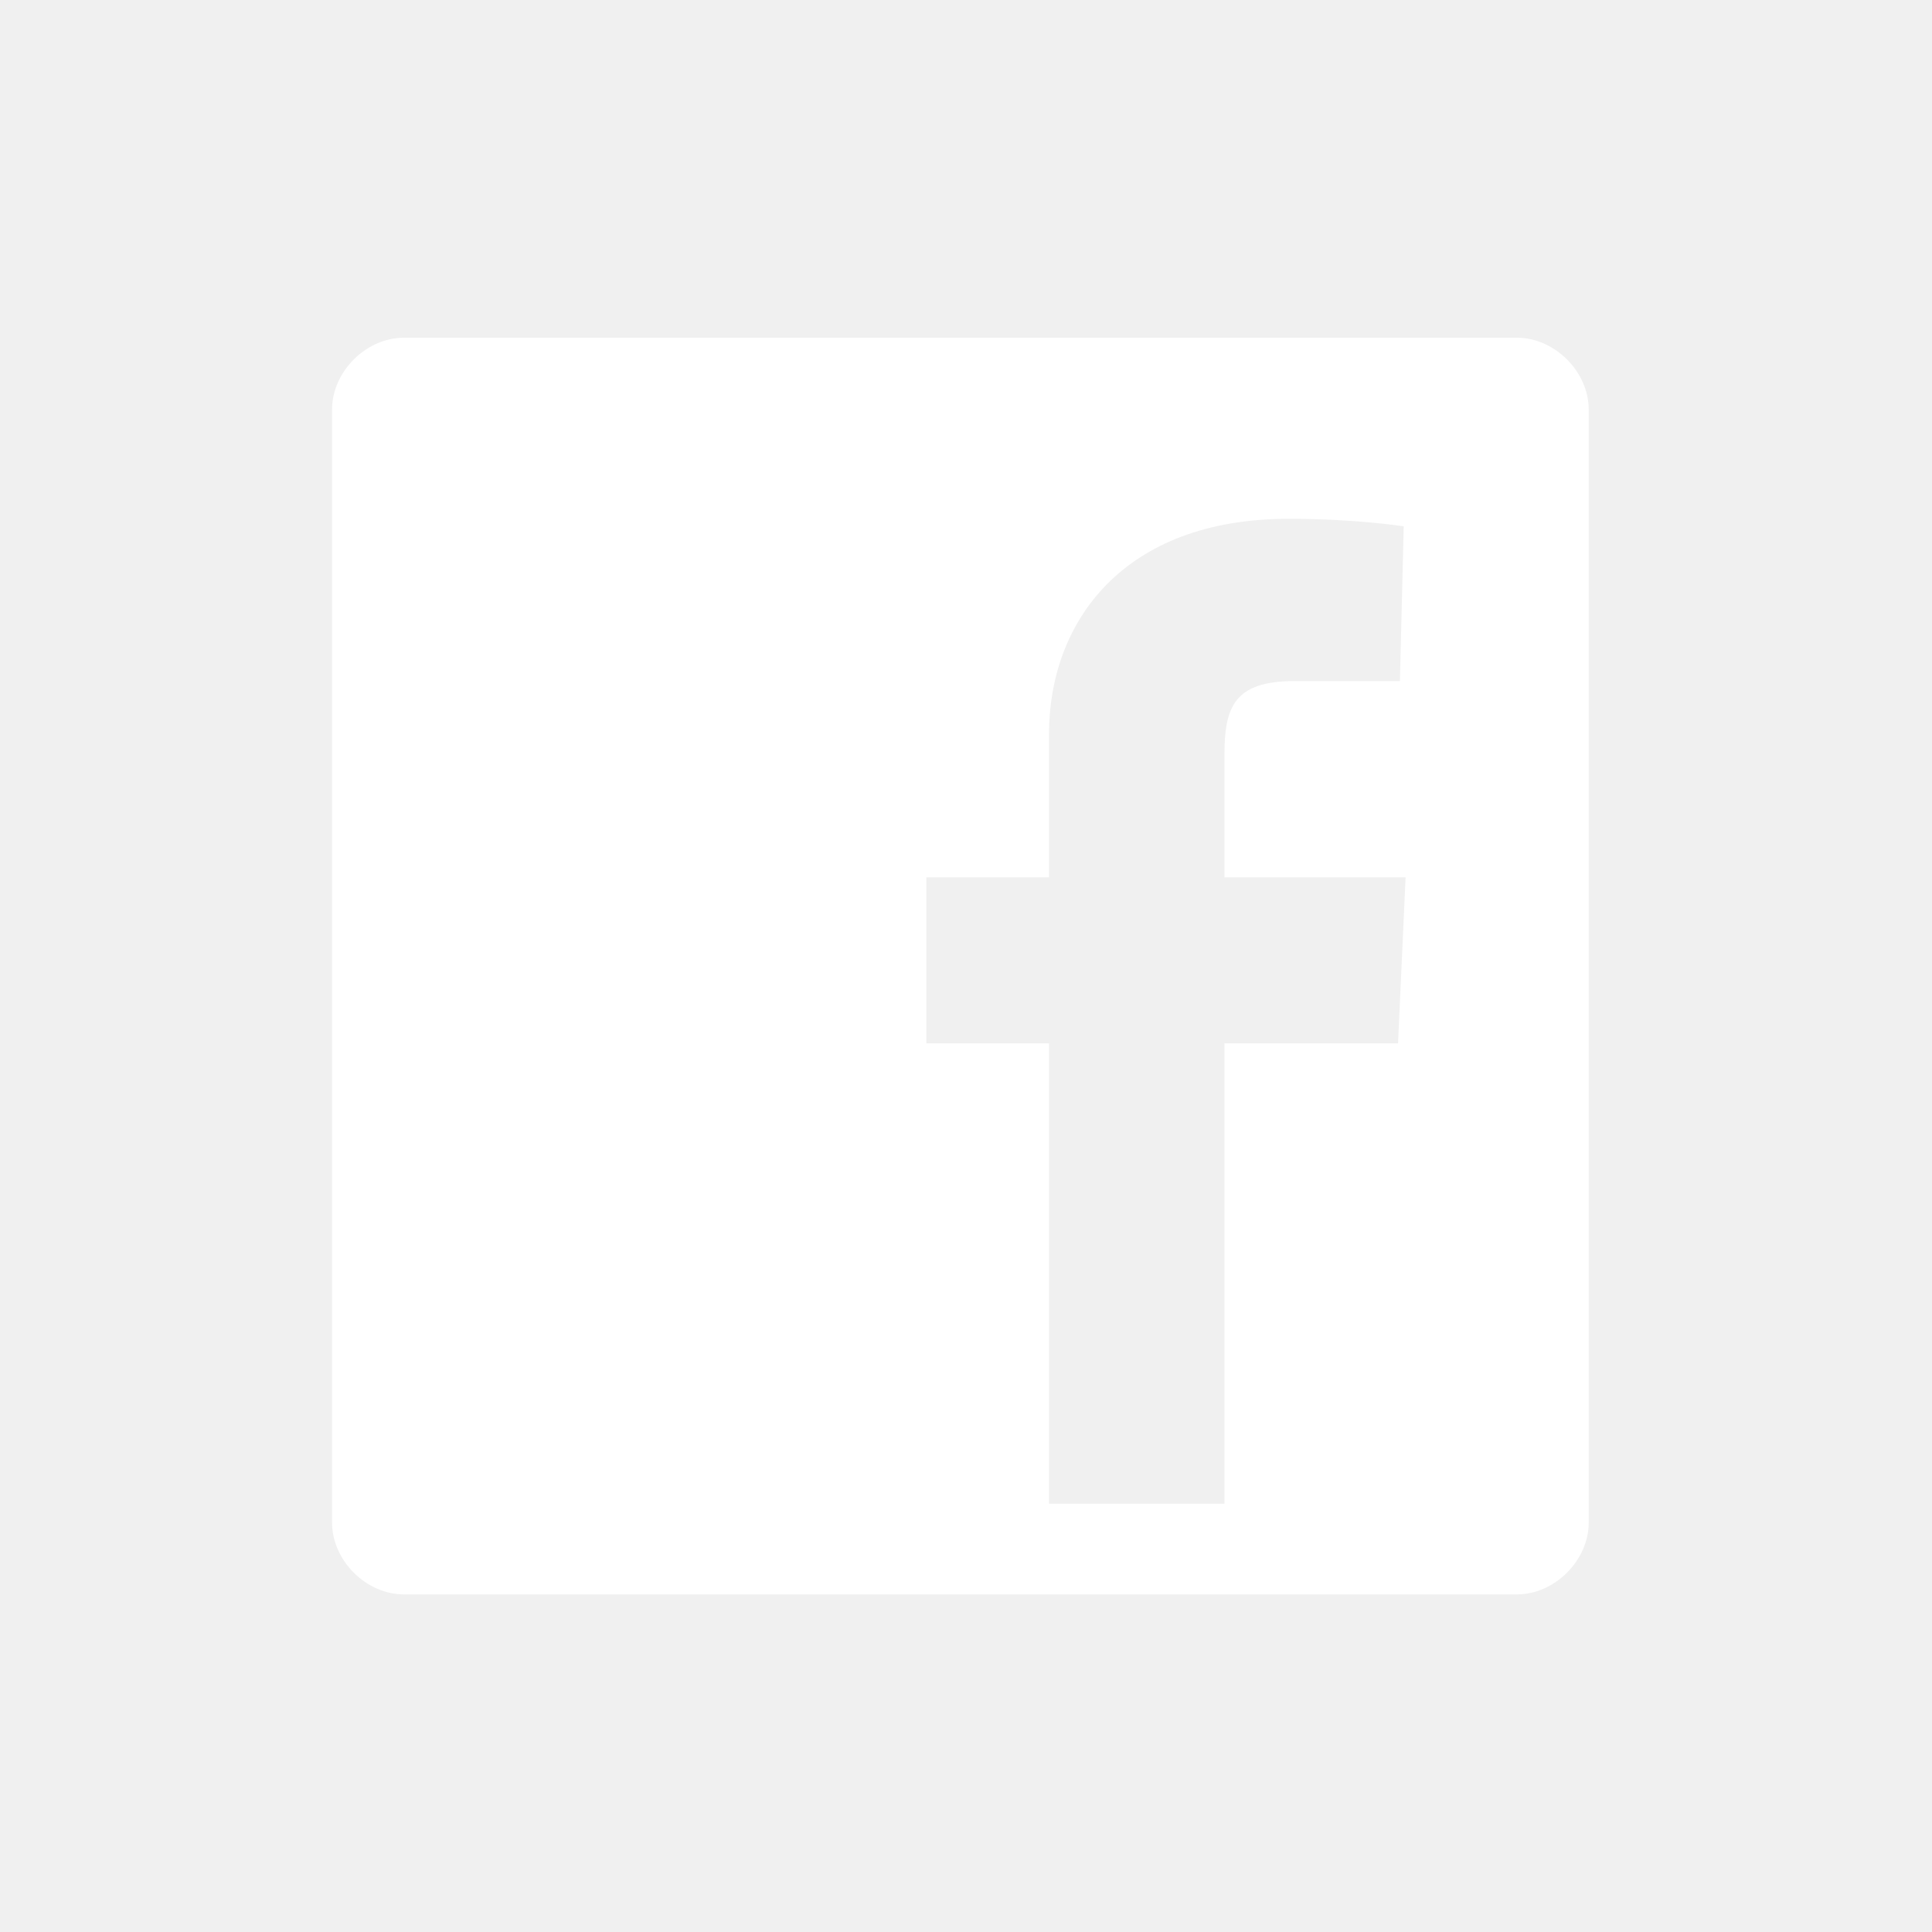
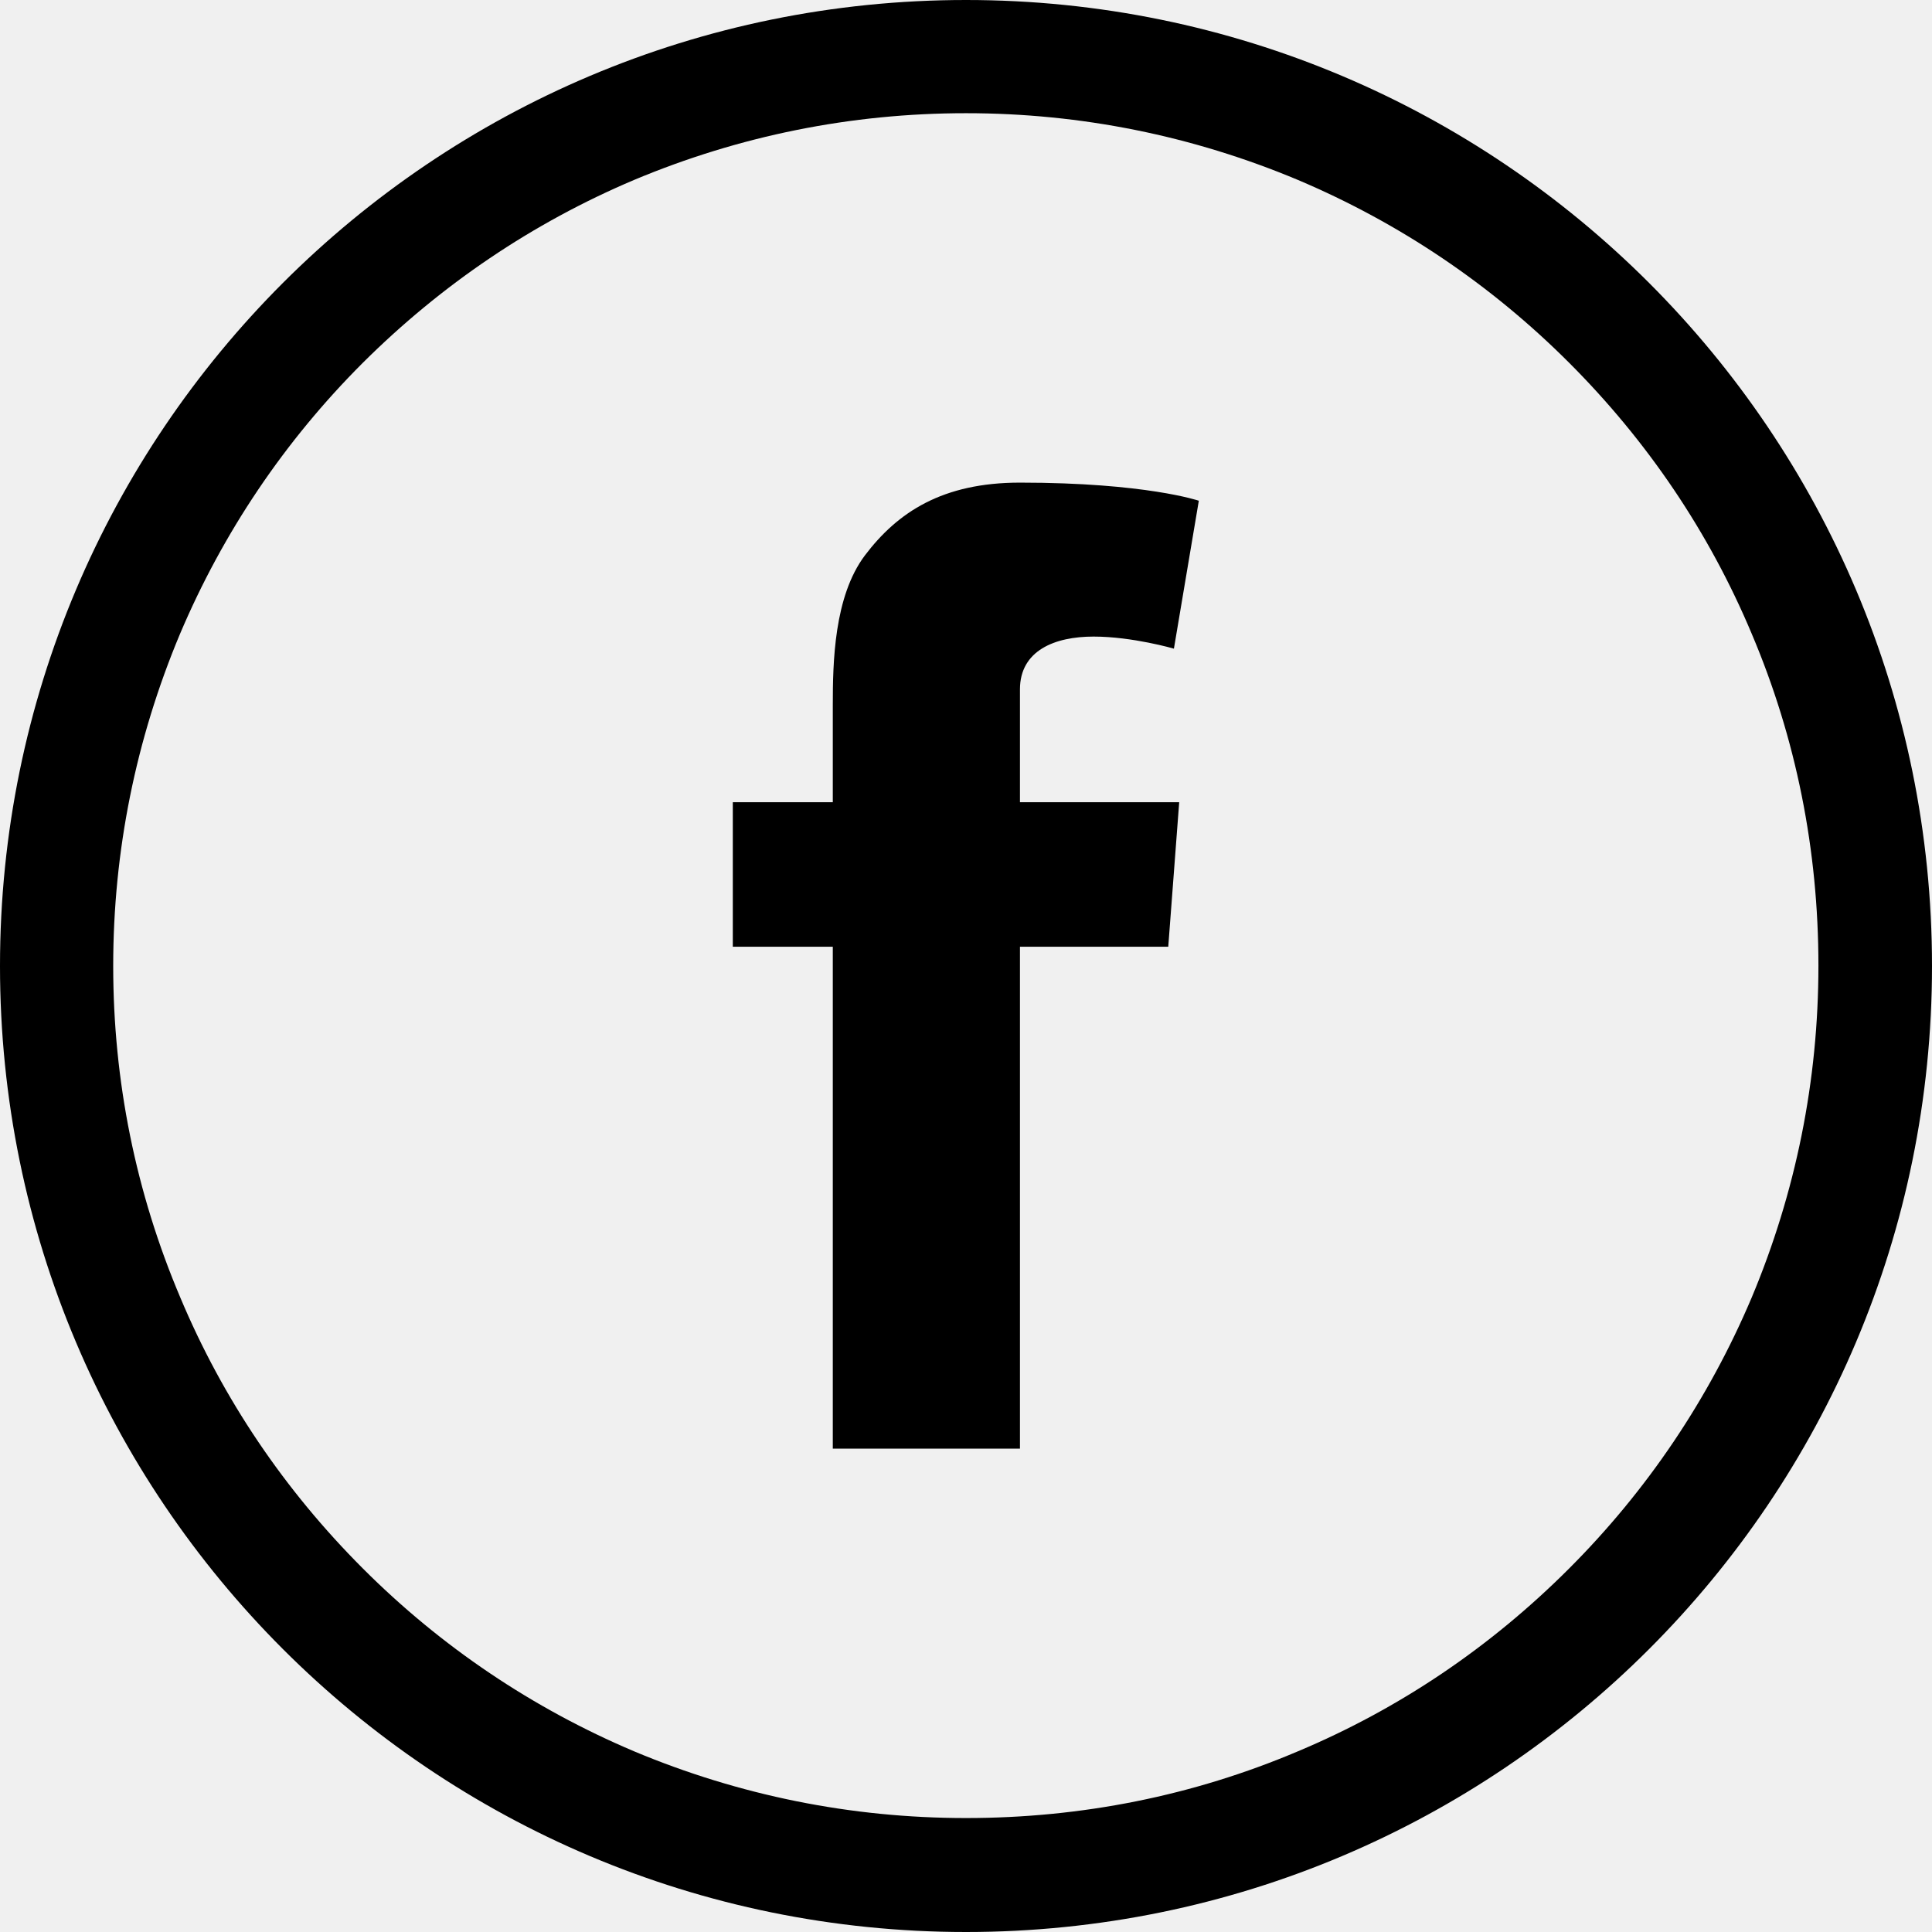
- <svg xmlns="http://www.w3.org/2000/svg" fill="#ffffff" width="150px" height="150px" viewBox="-5.5 0 32 32" version="1.1">
-   <g id="SVGRepo_bgCarrier" stroke-width="0" />
-   <g id="SVGRepo_tracerCarrier" stroke-linecap="round" stroke-linejoin="round" />
-   <g id="SVGRepo_iconCarrier">
-     <path d="M1.188 5.594h18.438c0.625 0 1.188 0.563 1.188 1.188v18.438c0 0.625-0.563 1.188-1.188 1.188h-18.438c-0.625 0-1.188-0.563-1.188-1.188v-18.438c0-0.625 0.563-1.188 1.188-1.188zM14.781 17.281h2.875l0.125-2.75h-3v-2.031c0-0.781 0.156-1.219 1.156-1.219h1.75l0.063-2.563s-0.781-0.125-1.906-0.125c-2.75 0-3.969 1.719-3.969 3.563v2.375h-2.031v2.75h2.031v7.625h2.906v-7.625z" />
+ <svg xmlns="http://www.w3.org/2000/svg" fill="#000000" height="800px" width="800px" version="1.1" id="Layer_1" viewBox="-143 145 512 512" xml:space="preserve">
+   <g>
+     <path d="M113,145c-141.4,0-256,114.6-256,256s114.6,256,256,256s256-114.6,256-256S254.4,145,113,145z M272.8,560.7   c-20.8,20.8-44.9,37.1-71.8,48.4c-27.8,11.8-57.4,17.7-88,17.7c-30.5,0-60.1-6-88-17.7c-26.9-11.4-51.1-27.7-71.8-48.4   c-20.8-20.8-37.1-44.9-48.4-71.8C-107,461.1-113,431.5-113,401s6-60.1,17.7-88c11.4-26.9,27.7-51.1,48.4-71.8   c20.9-20.8,45-37.1,71.9-48.5C52.9,181,82.5,175,113,175s60.1,6,88,17.7c26.9,11.4,51.1,27.7,71.8,48.4   c20.8,20.8,37.1,44.9,48.4,71.8c11.8,27.8,17.7,57.4,17.7,88c0,30.5-6,60.1-17.7,88C309.8,515.8,293.5,540,272.8,560.7z" />
+     <path d="M146.8,313.7c10.3,0,21.3,3.2,21.3,3.2l6.6-39.2c0,0-14-4.8-47.4-4.8c-20.5,0-32.4,7.8-41.1,19.3   c-8.2,10.9-8.5,28.4-8.5,39.7v25.7H51.2v38.3h26.5v133h49.6v-133h39.3l2.9-38.3h-42.2v-29.9C127.3,317.4,136.5,313.7,146.8,313.7z" />
  </g>
</svg>
